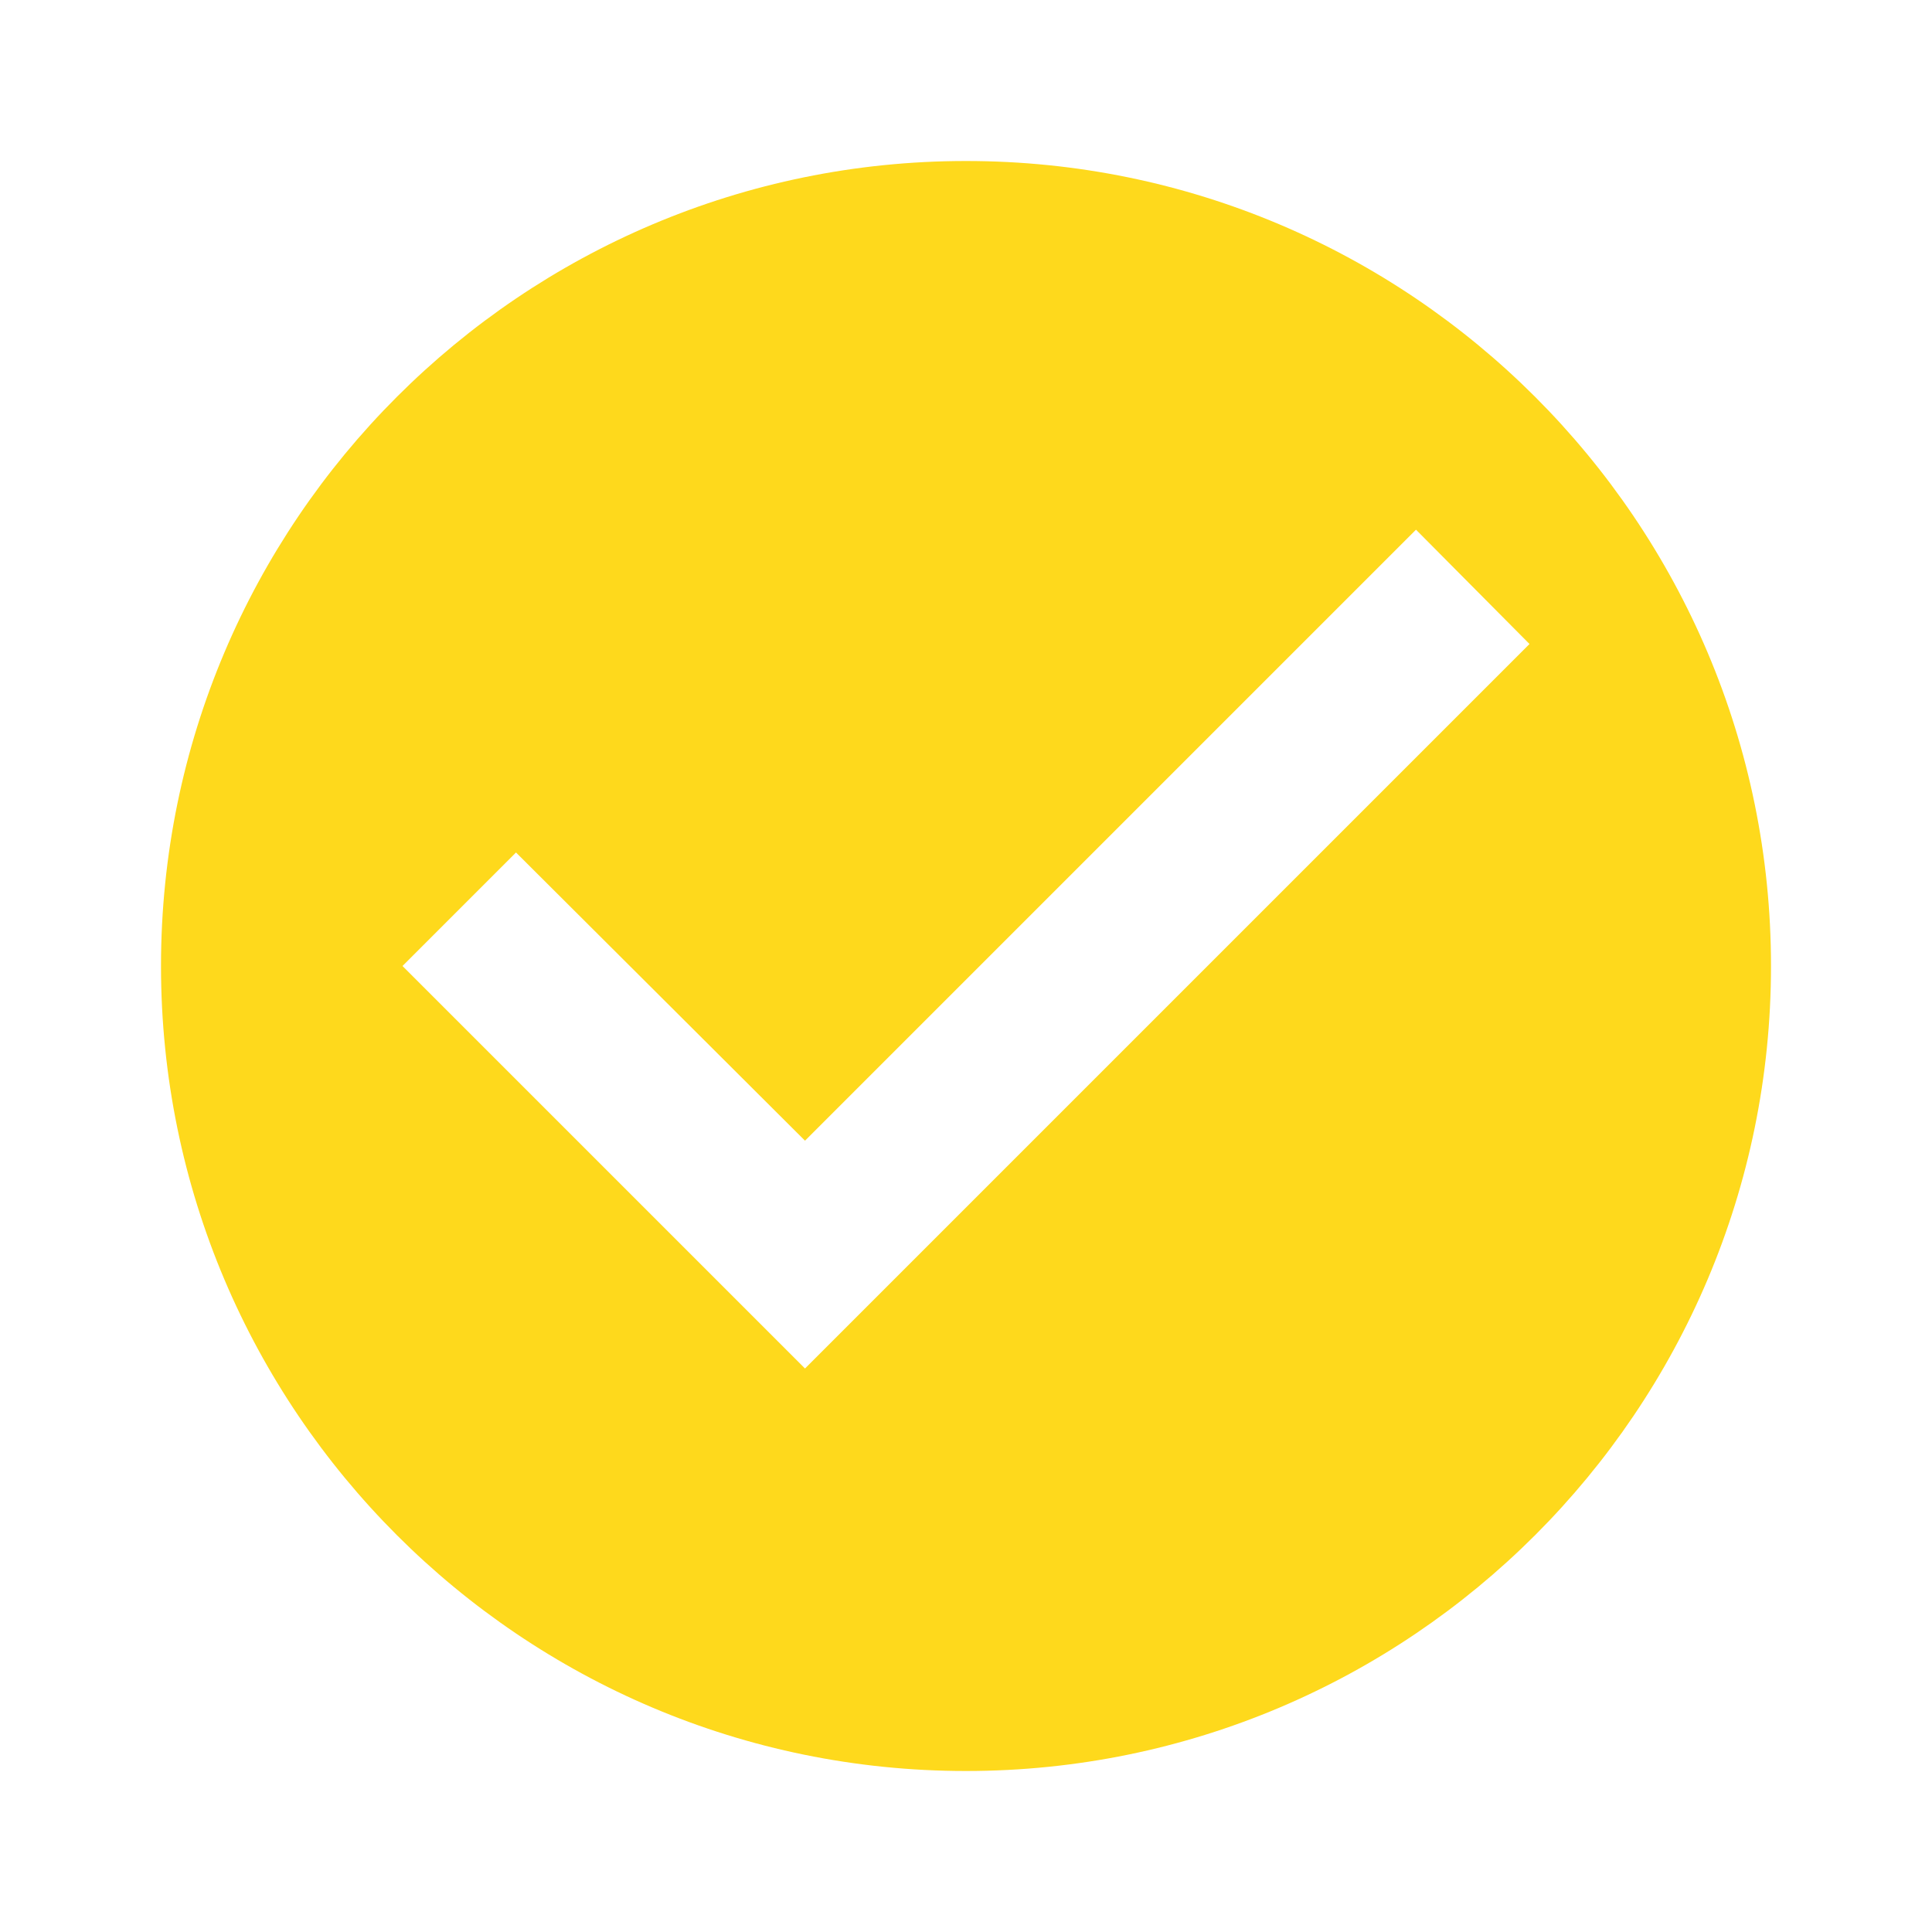
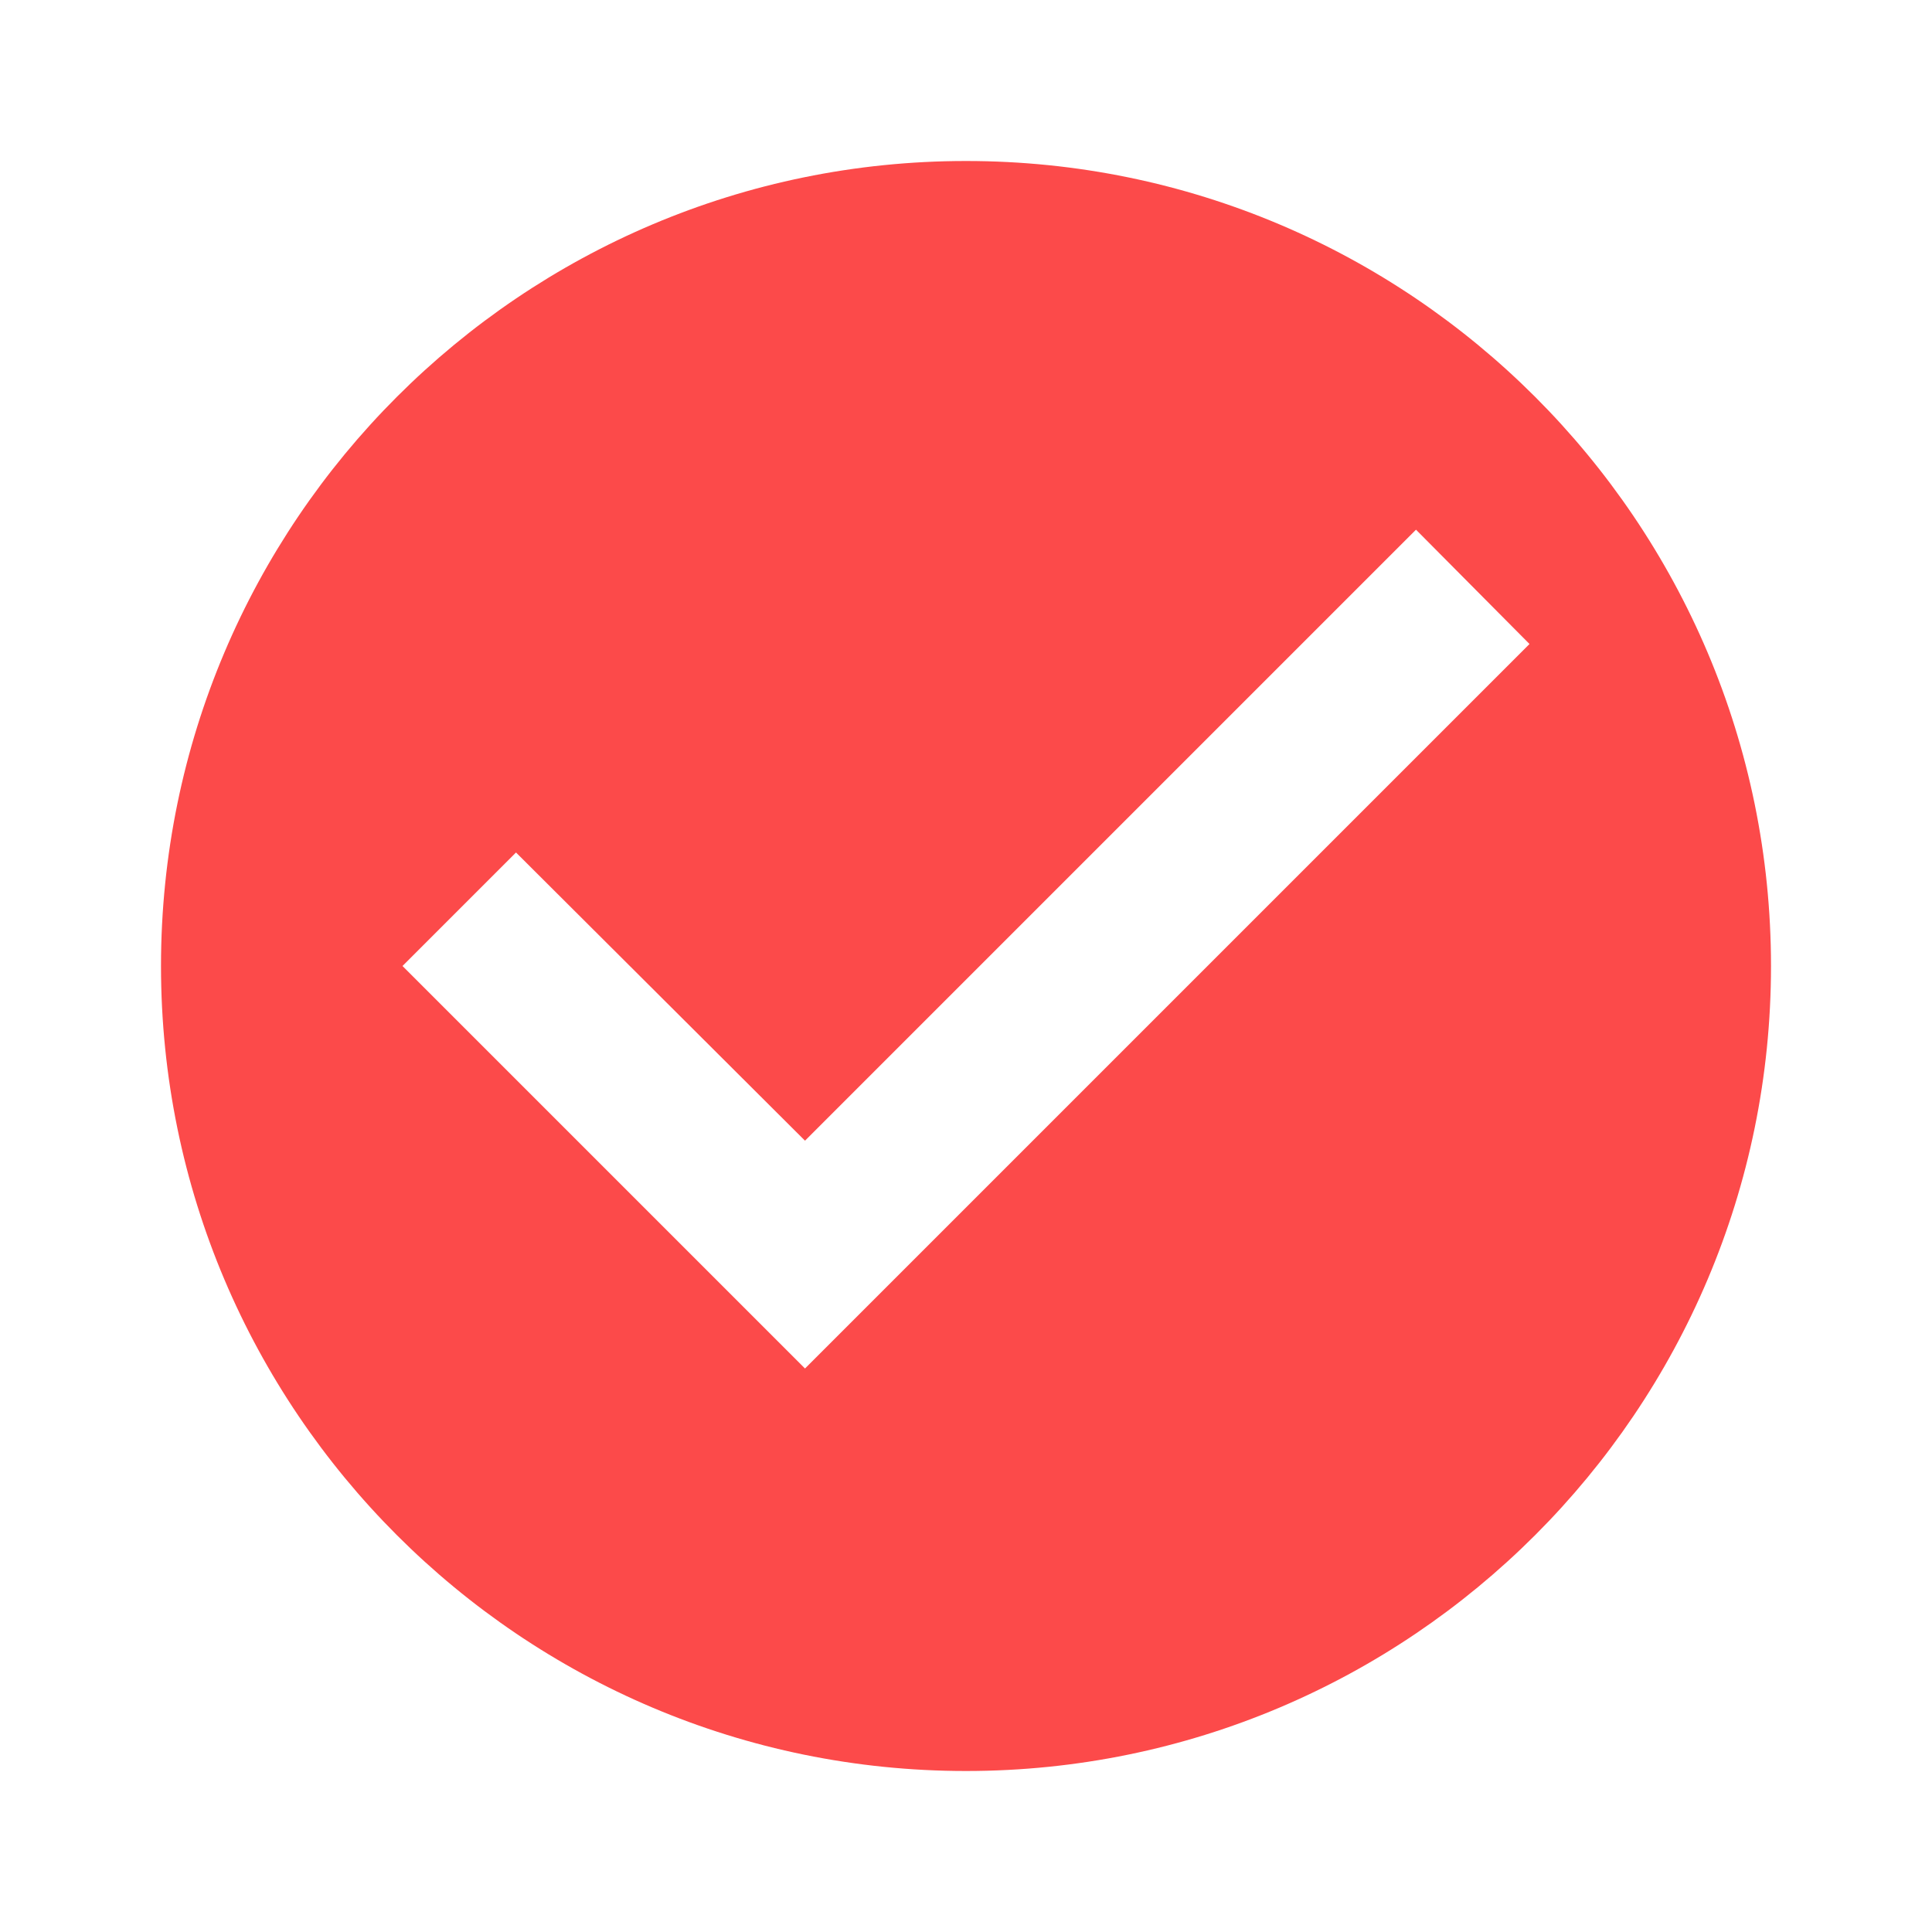
- <svg xmlns="http://www.w3.org/2000/svg" fill="#fed91c" height="24" viewBox="0 0 24 24" width="24">
+ <svg xmlns="http://www.w3.org/2000/svg" fill="#fc4a4a" height="24" viewBox="0 0 24 24" width="24">
  <path d="M0 0h24v24H0z" fill="none" />
  <path d="M12 2C6.48 2 2 6.48 2 12s4.48 10 10 10 10-4.48 10-10S17.52 2 12 2zm-2 15l-5-5 1.41-1.41L10 14.17l7.59-7.59L19 8l-9 9z" />
</svg>
